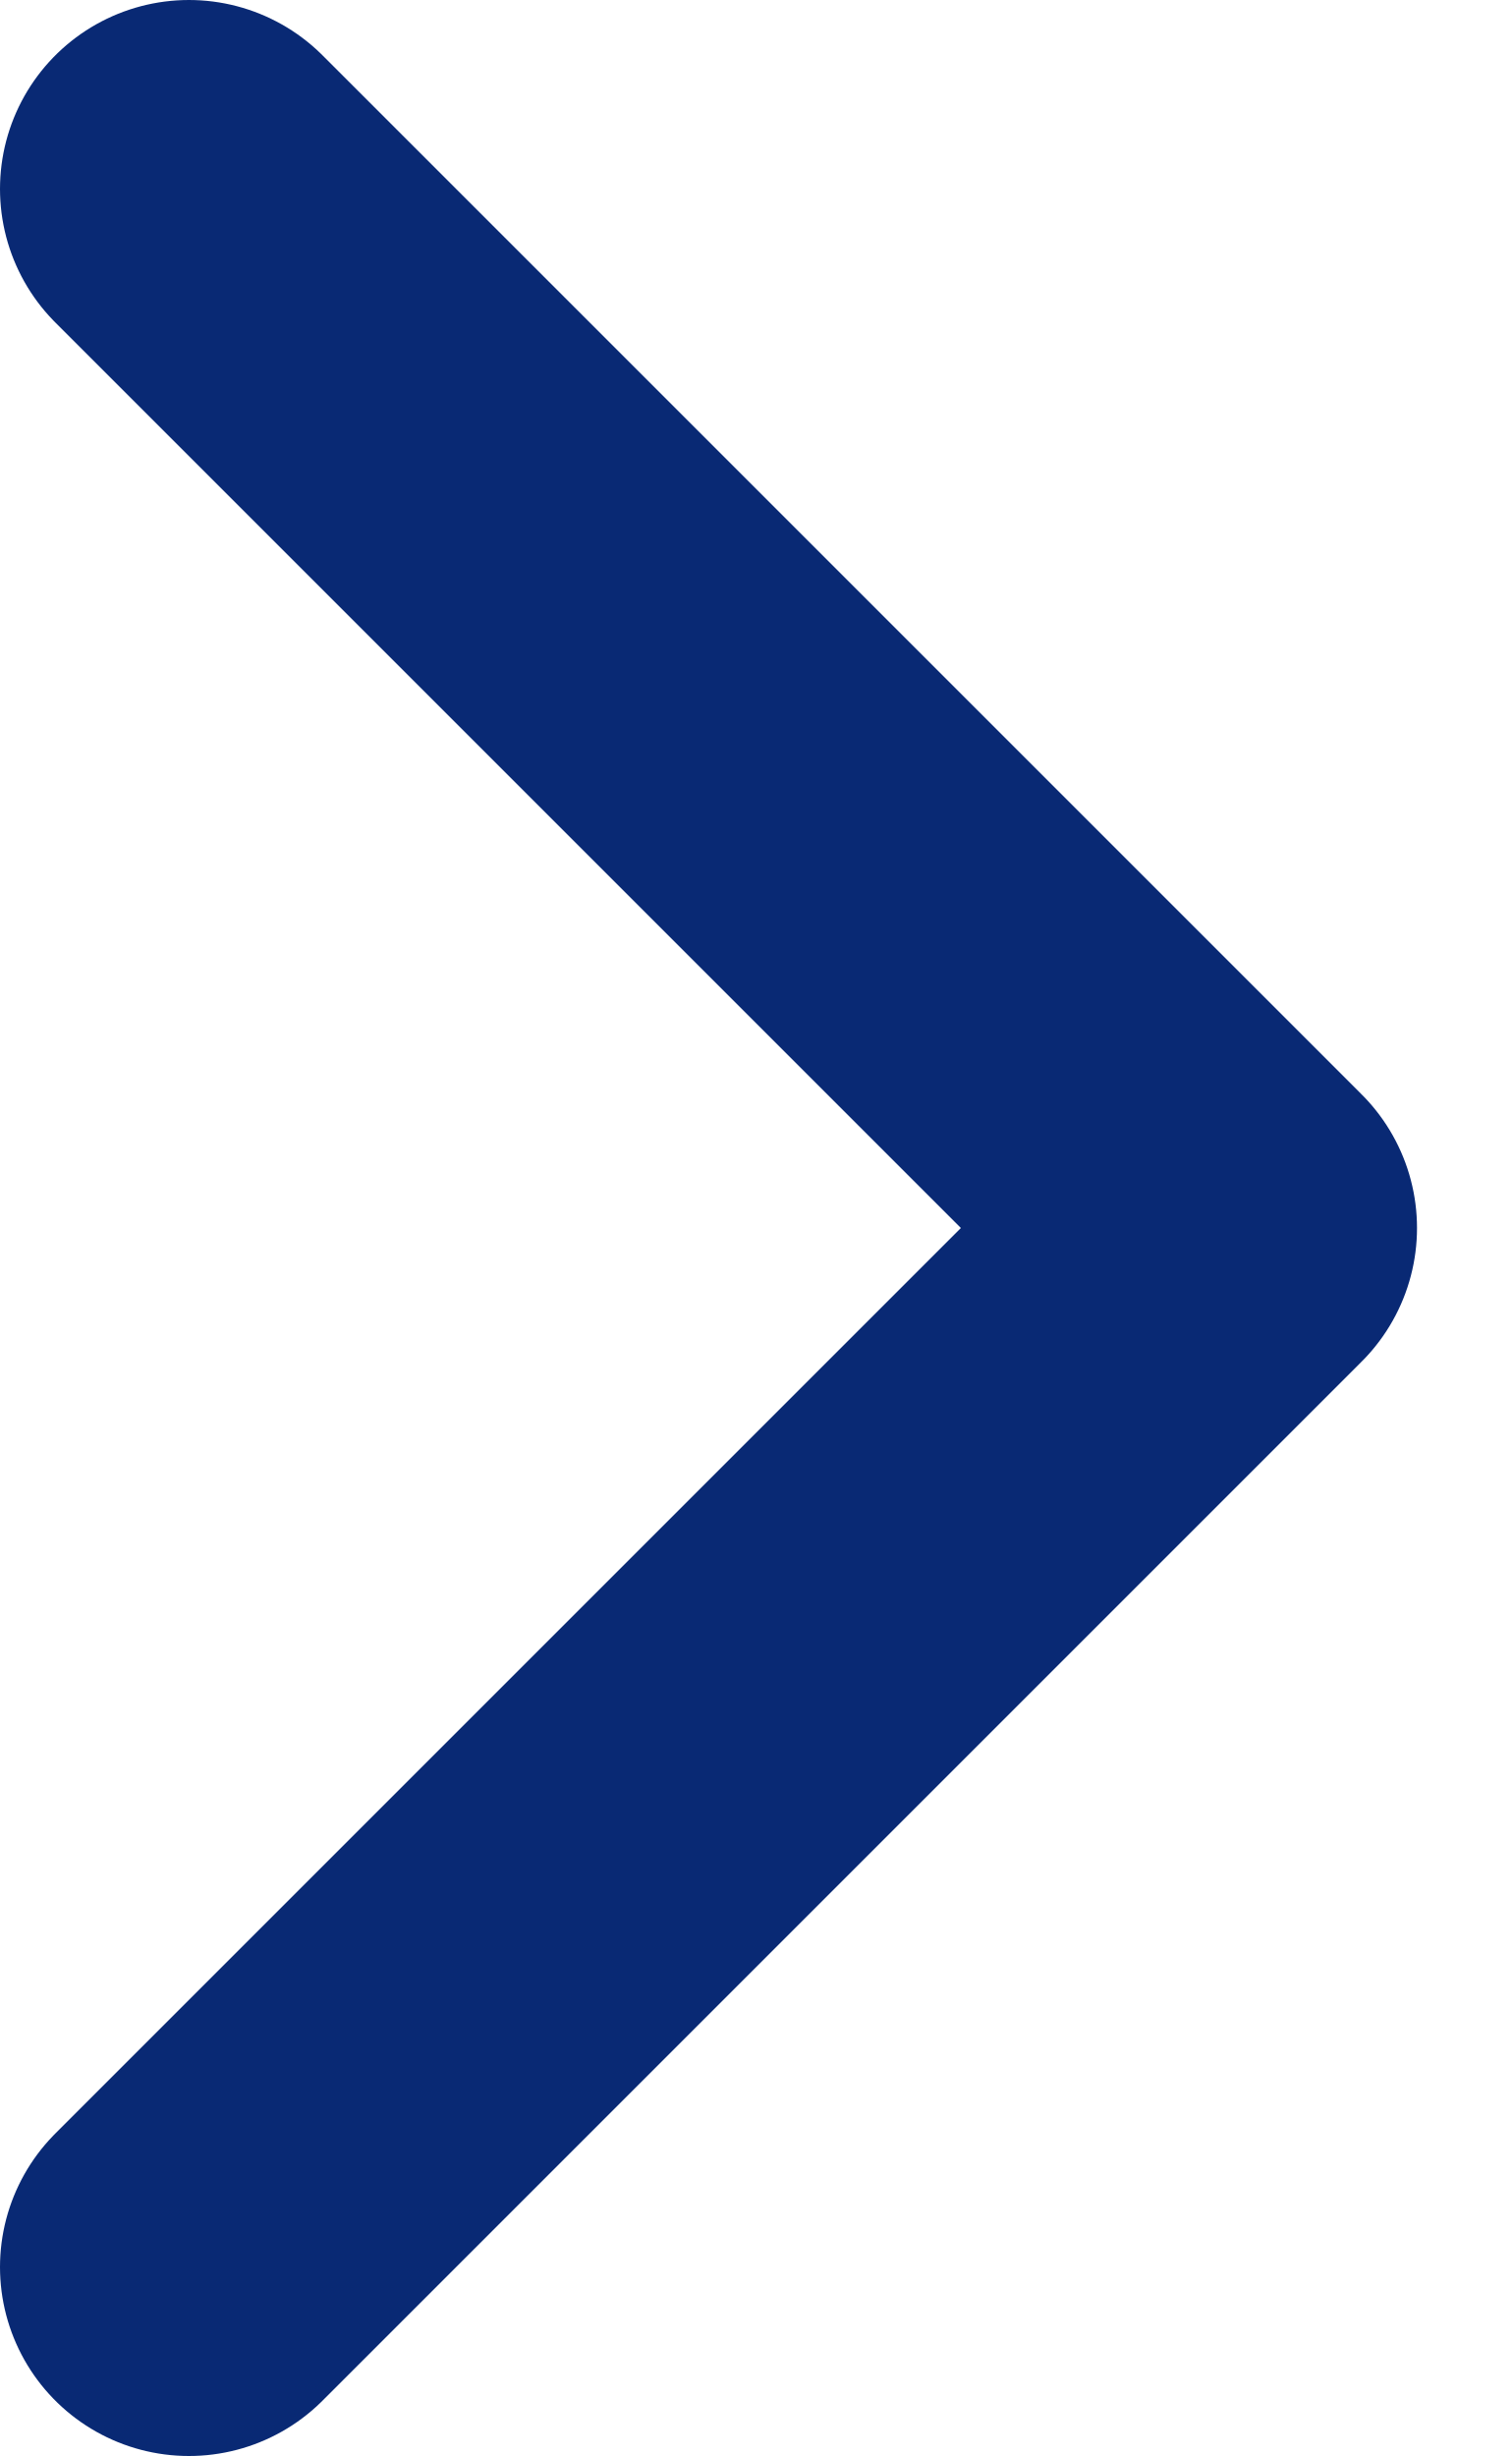
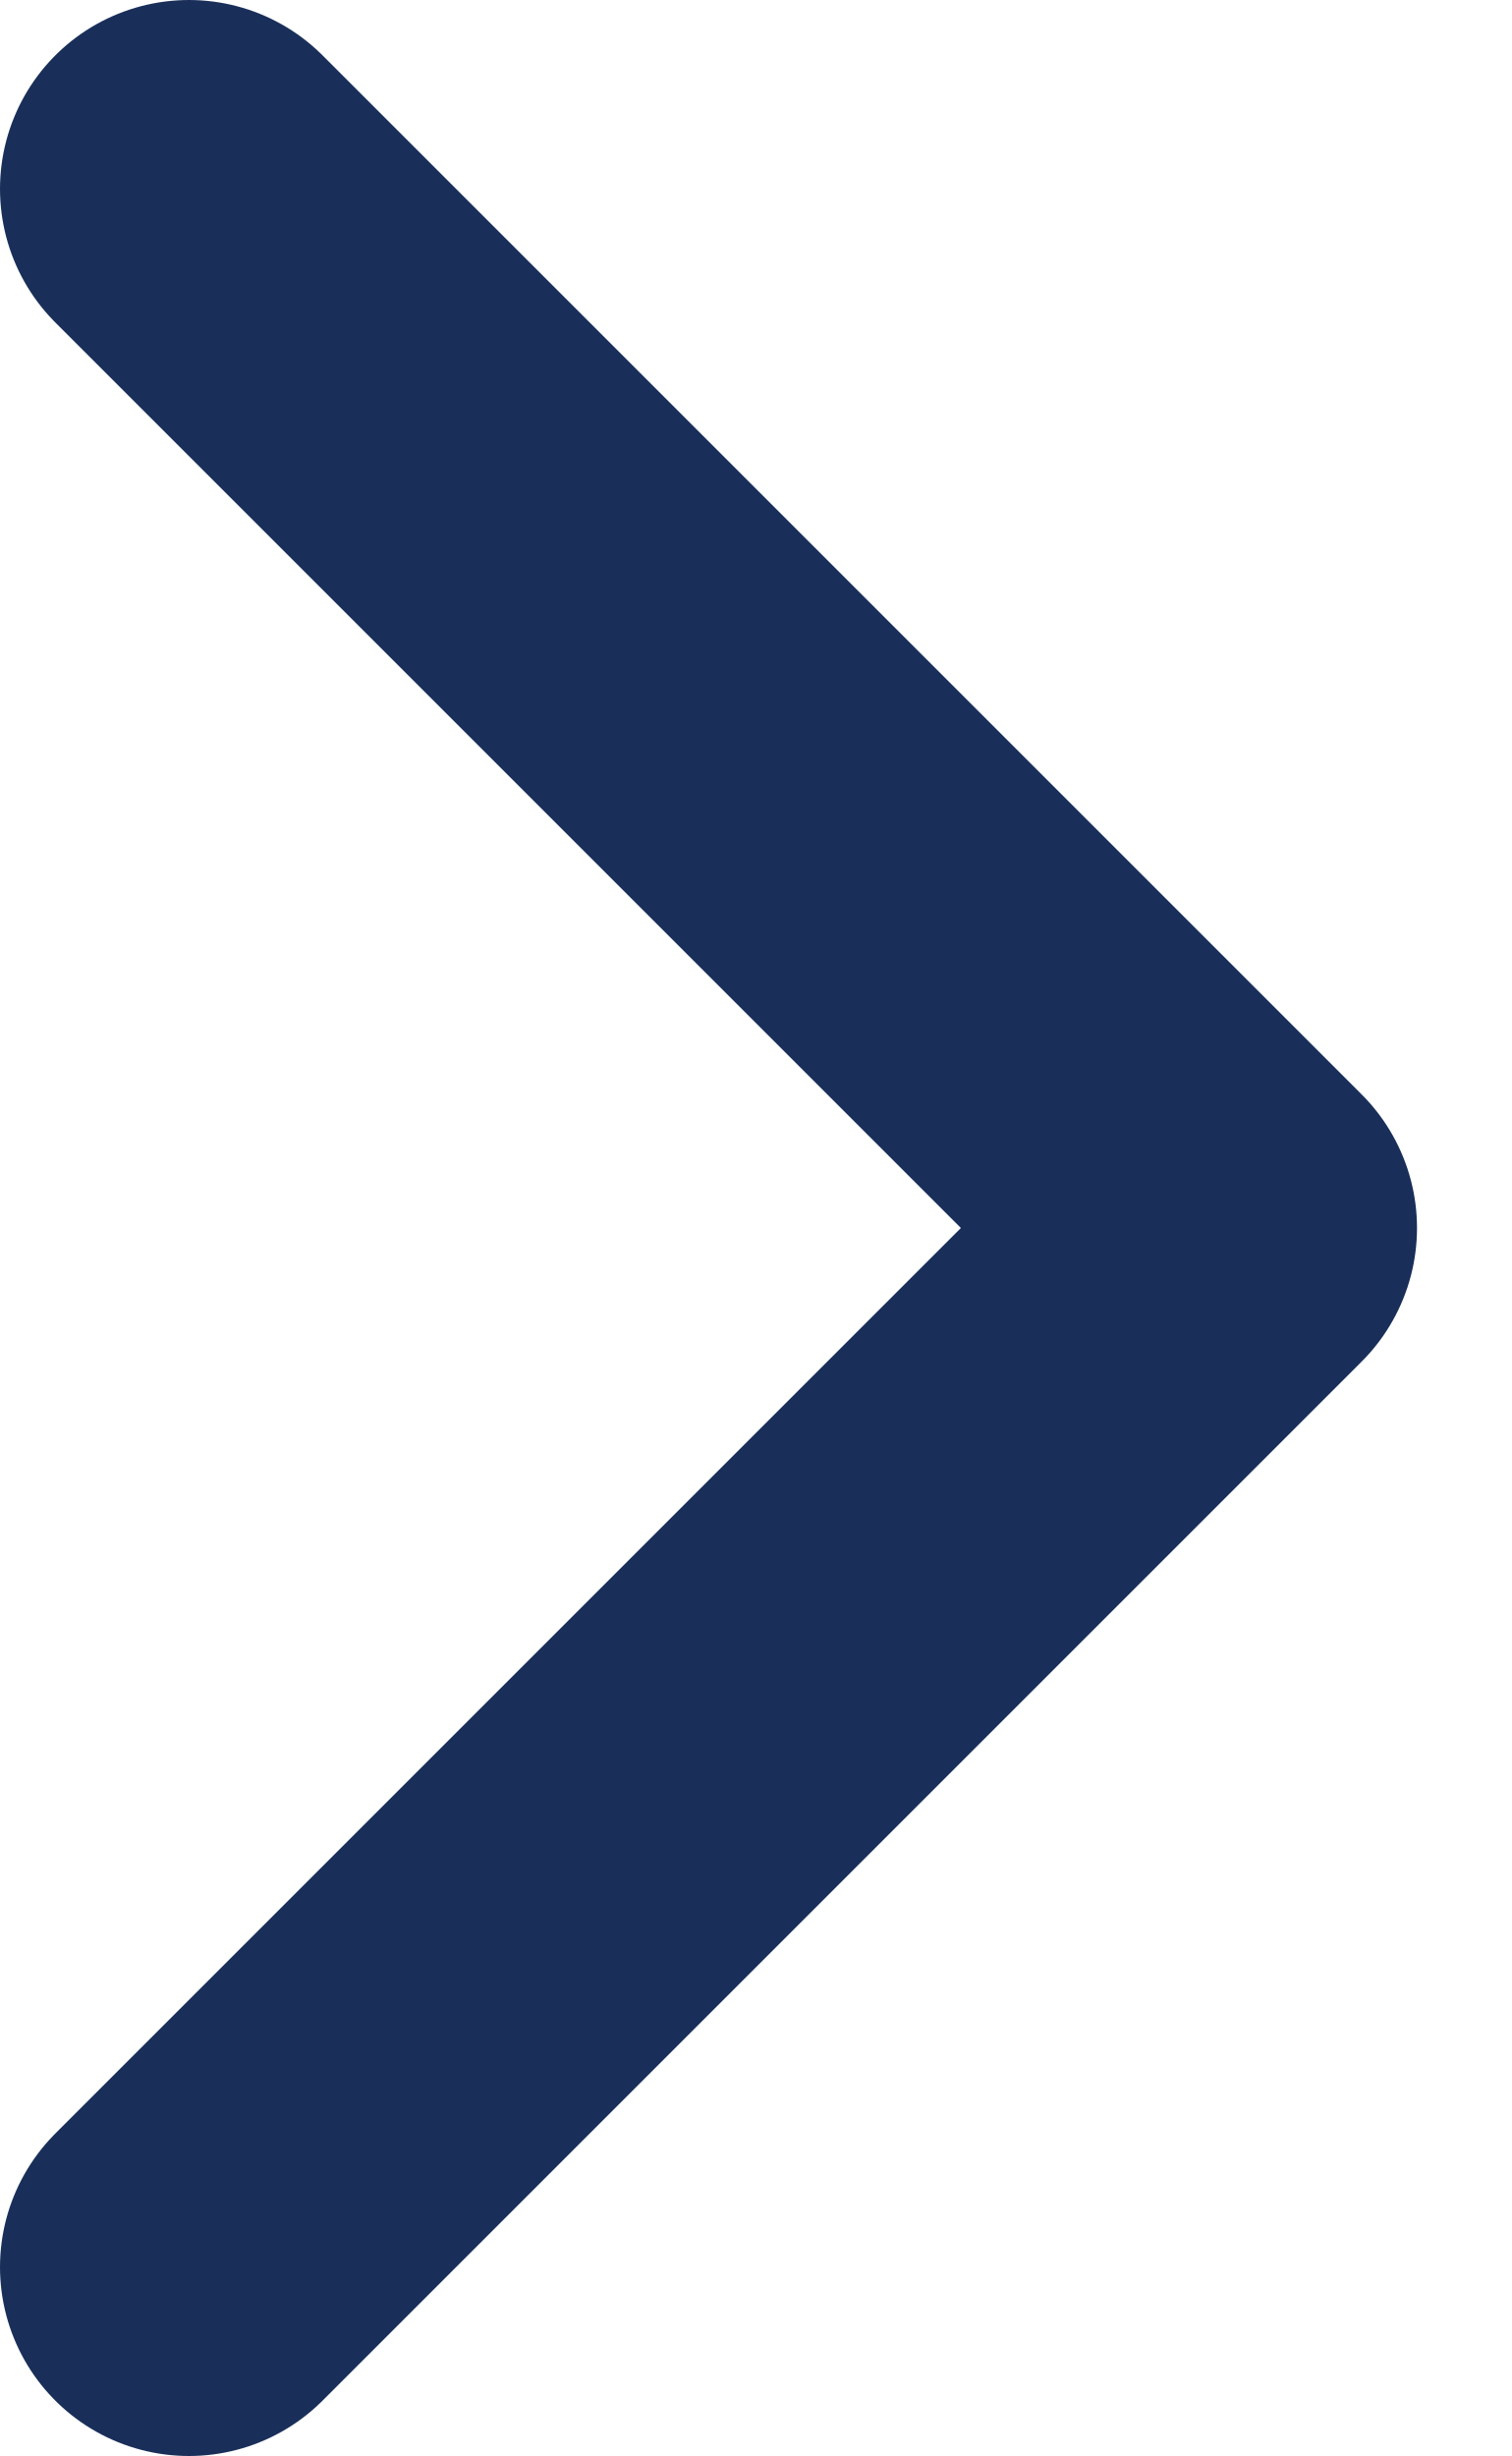
<svg xmlns="http://www.w3.org/2000/svg" width="8" height="13" viewBox="0 0 8 13" fill="none">
-   <path d="M1 12L6.5 6.5L1 1" stroke="#092974" stroke-width="2" stroke-linecap="round" stroke-linejoin="round" />
+   <path d="M1 12L6.5 6.5L1 1" stroke="#192f59" stroke-width="2" stroke-linecap="round" stroke-linejoin="round" />
</svg>
